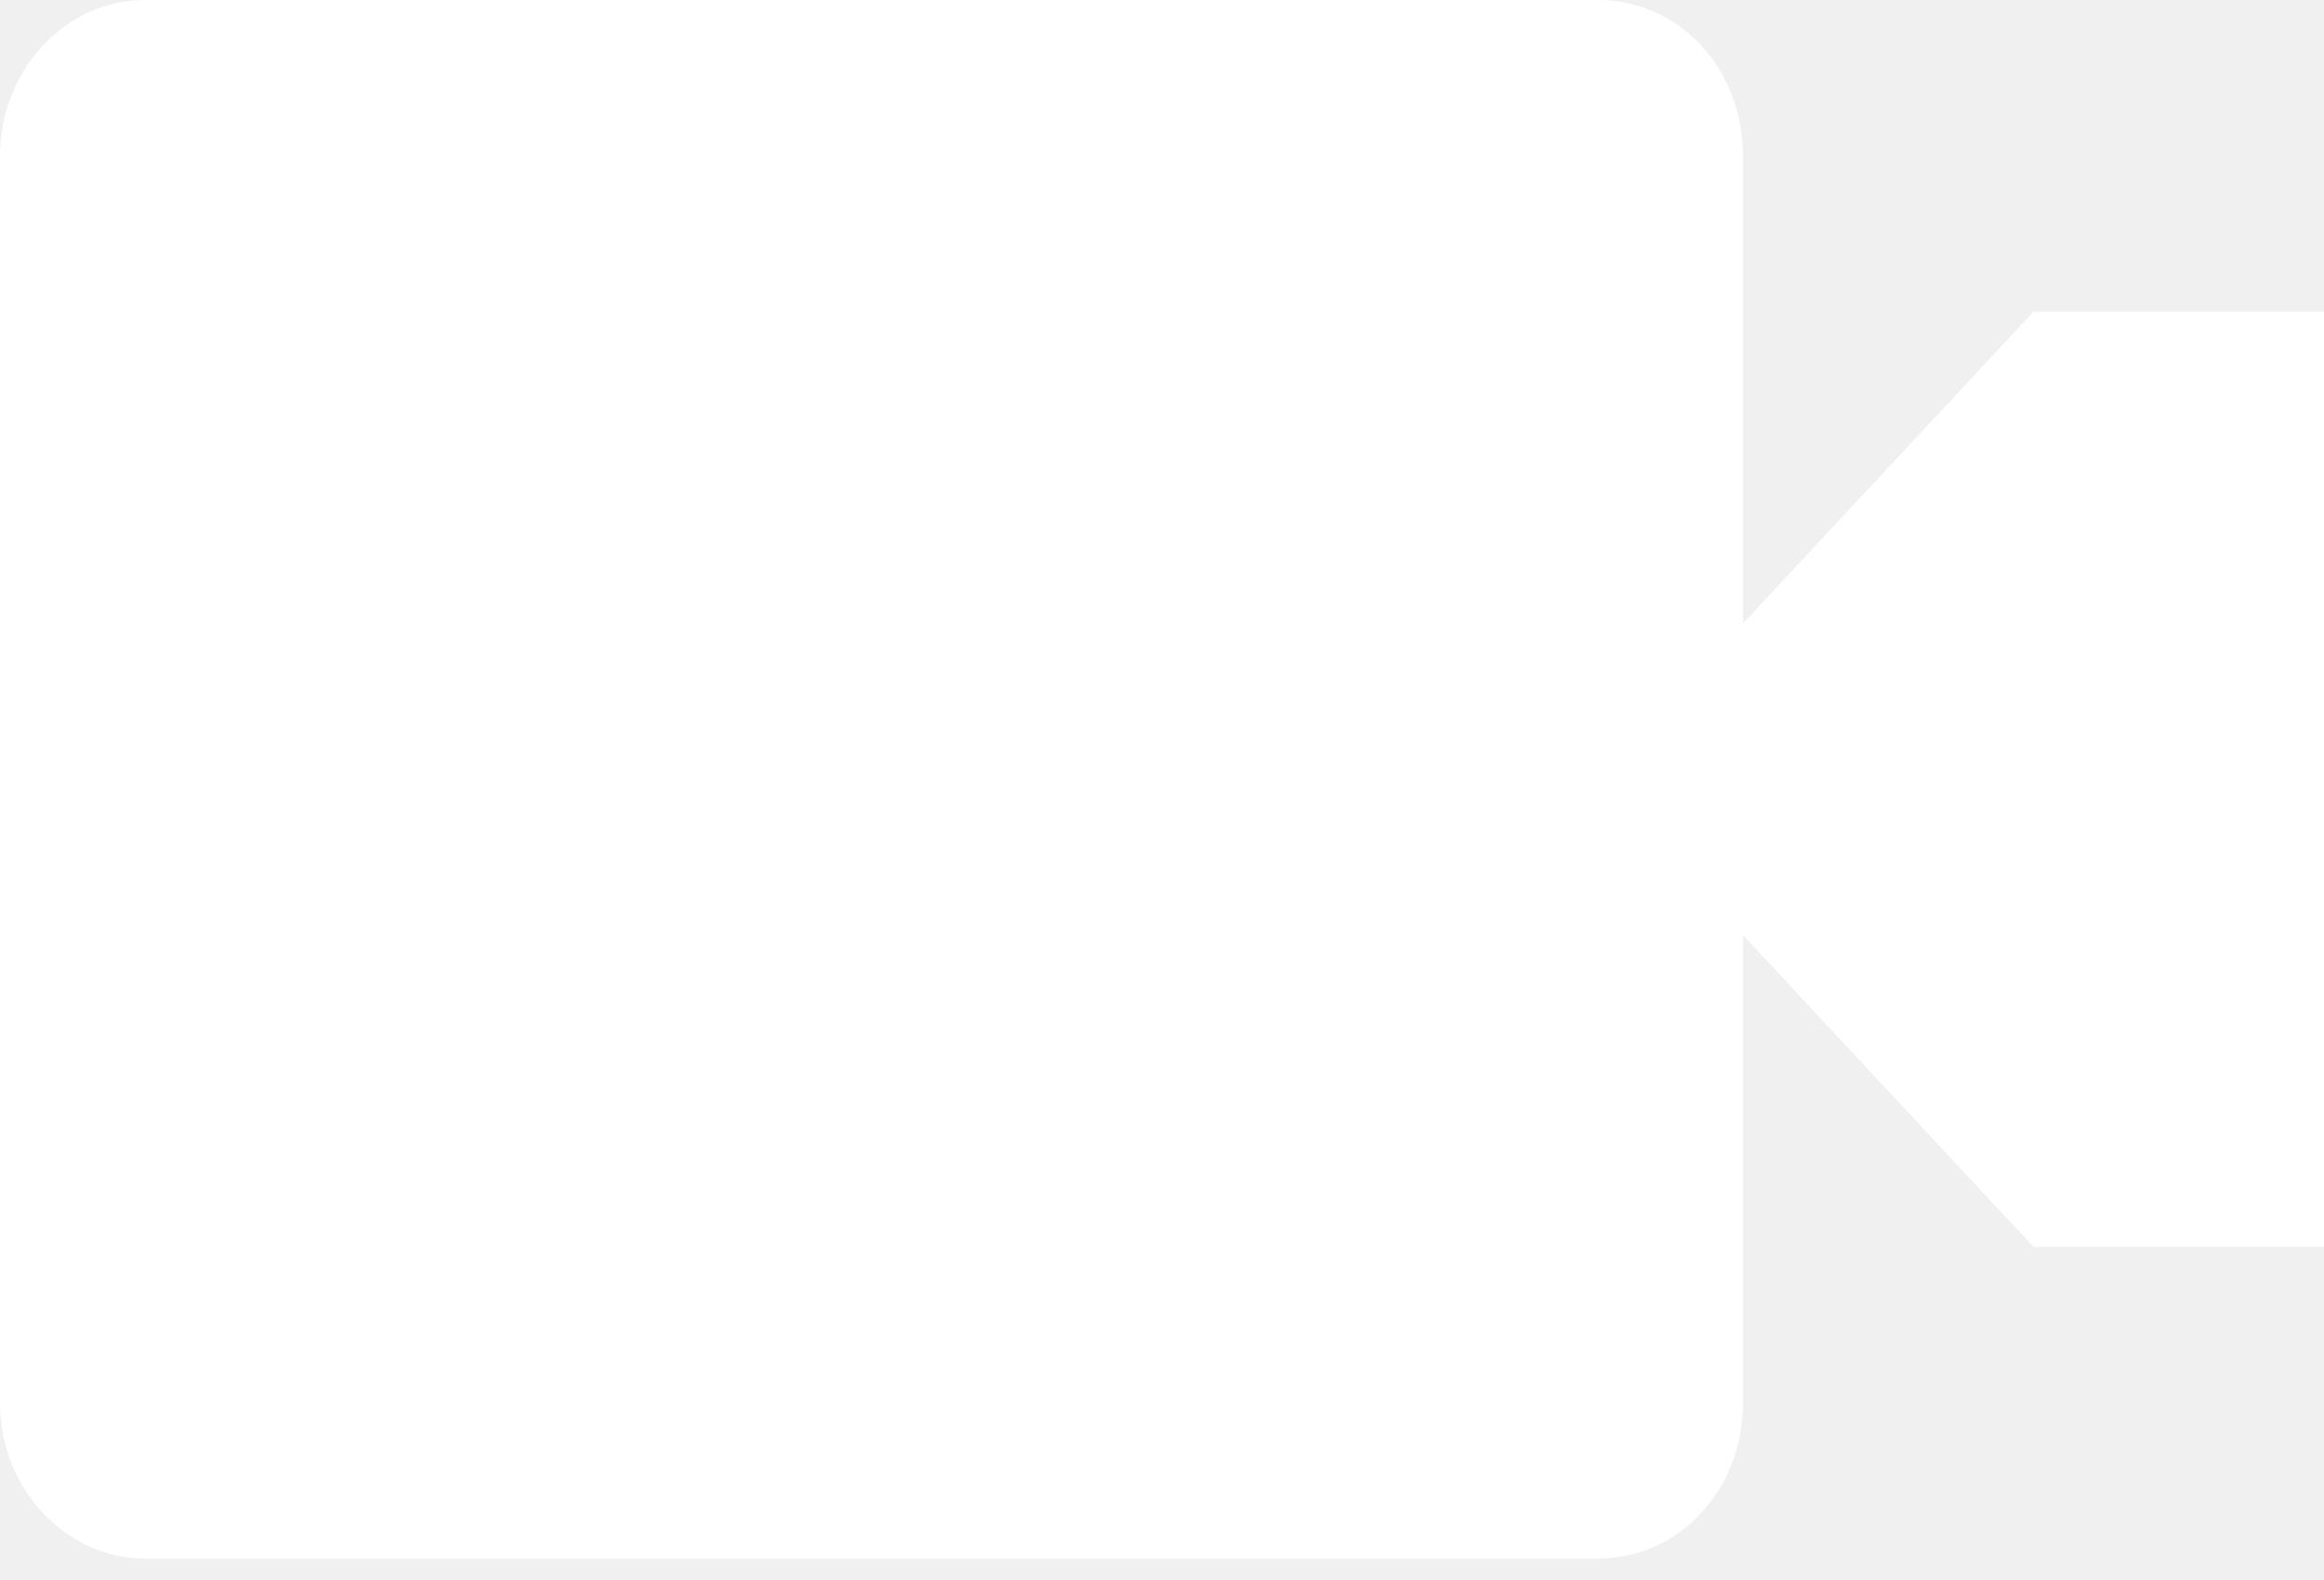
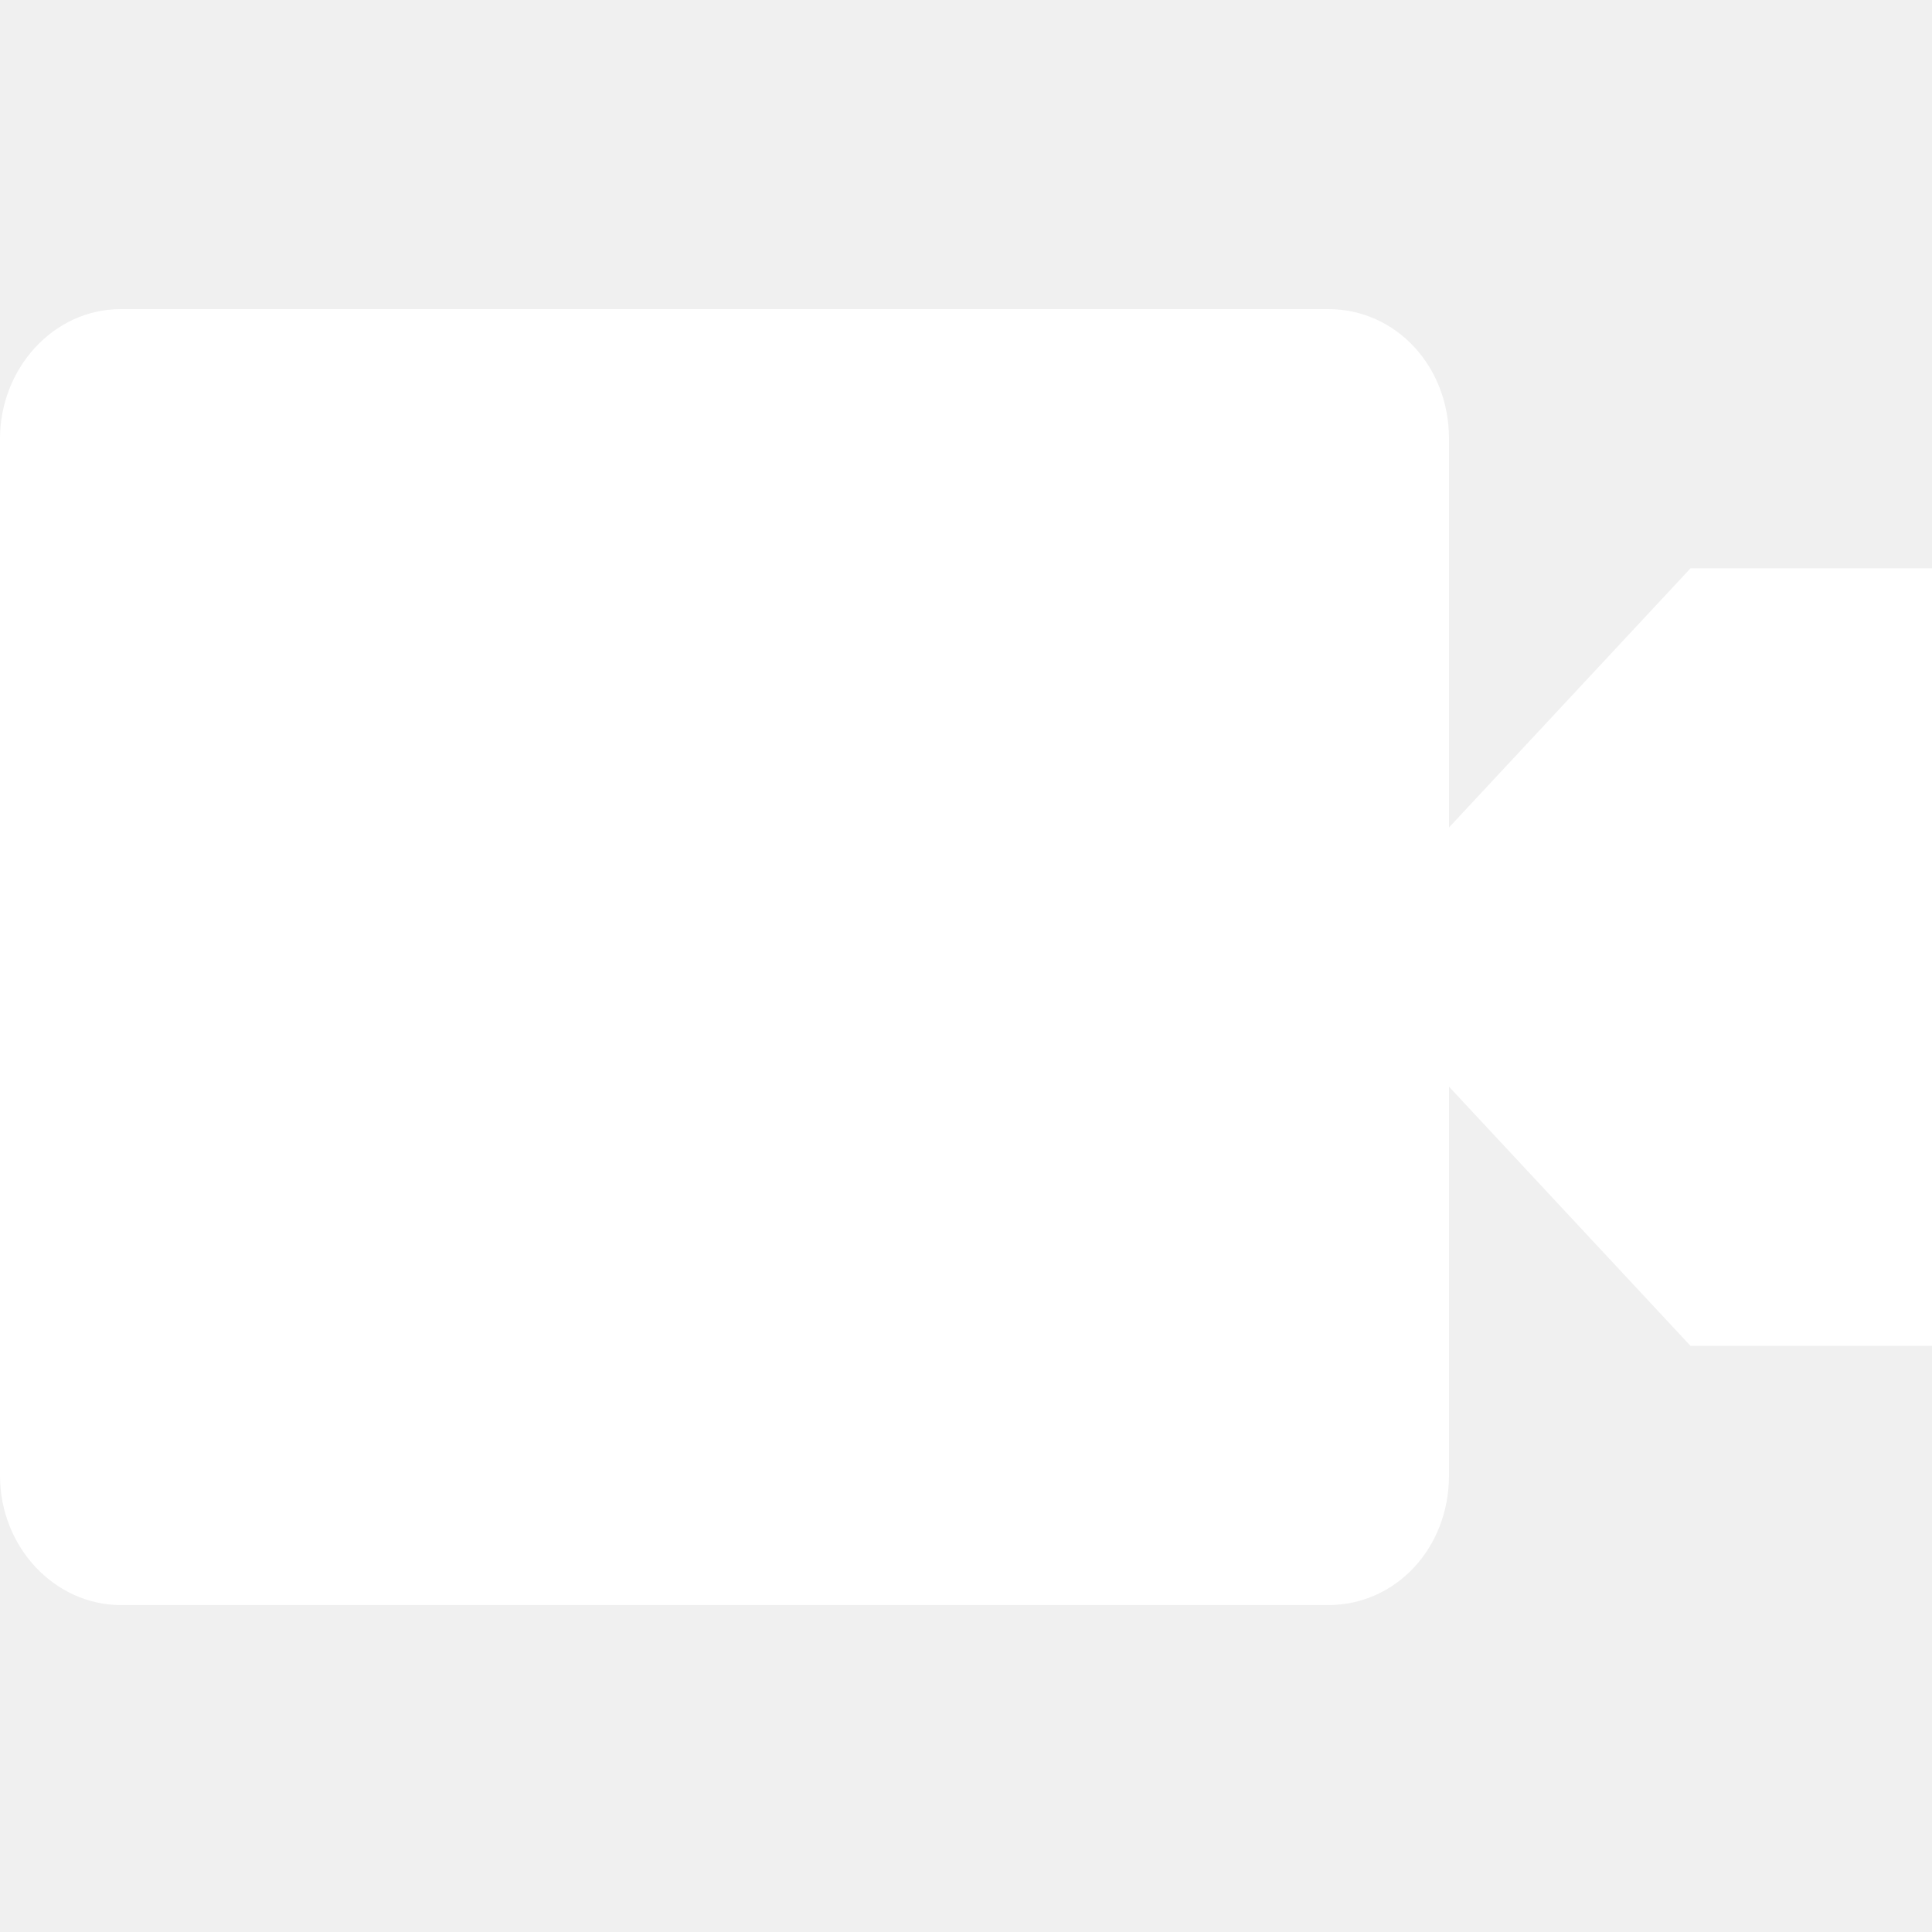
- <svg xmlns="http://www.w3.org/2000/svg" width="50" height="34" viewBox="0 0 50 34" fill="none">
+ <svg xmlns="http://www.w3.org/2000/svg" width="50" height="50" viewBox="0 0 50 34" fill="none">
  <path d="M3.125 0C1.375 0 0 1.543 0 3.354V30.185C0 32.063 1.438 33.539 3.125 33.539H34.375C36.125 33.539 37.5 32.063 37.5 30.185V20.123L43.75 26.831H50V6.708H43.75L37.5 13.415V3.354C37.5 1.476 36.125 0 34.375 0H3.125Z" fill="white" />
</svg>
